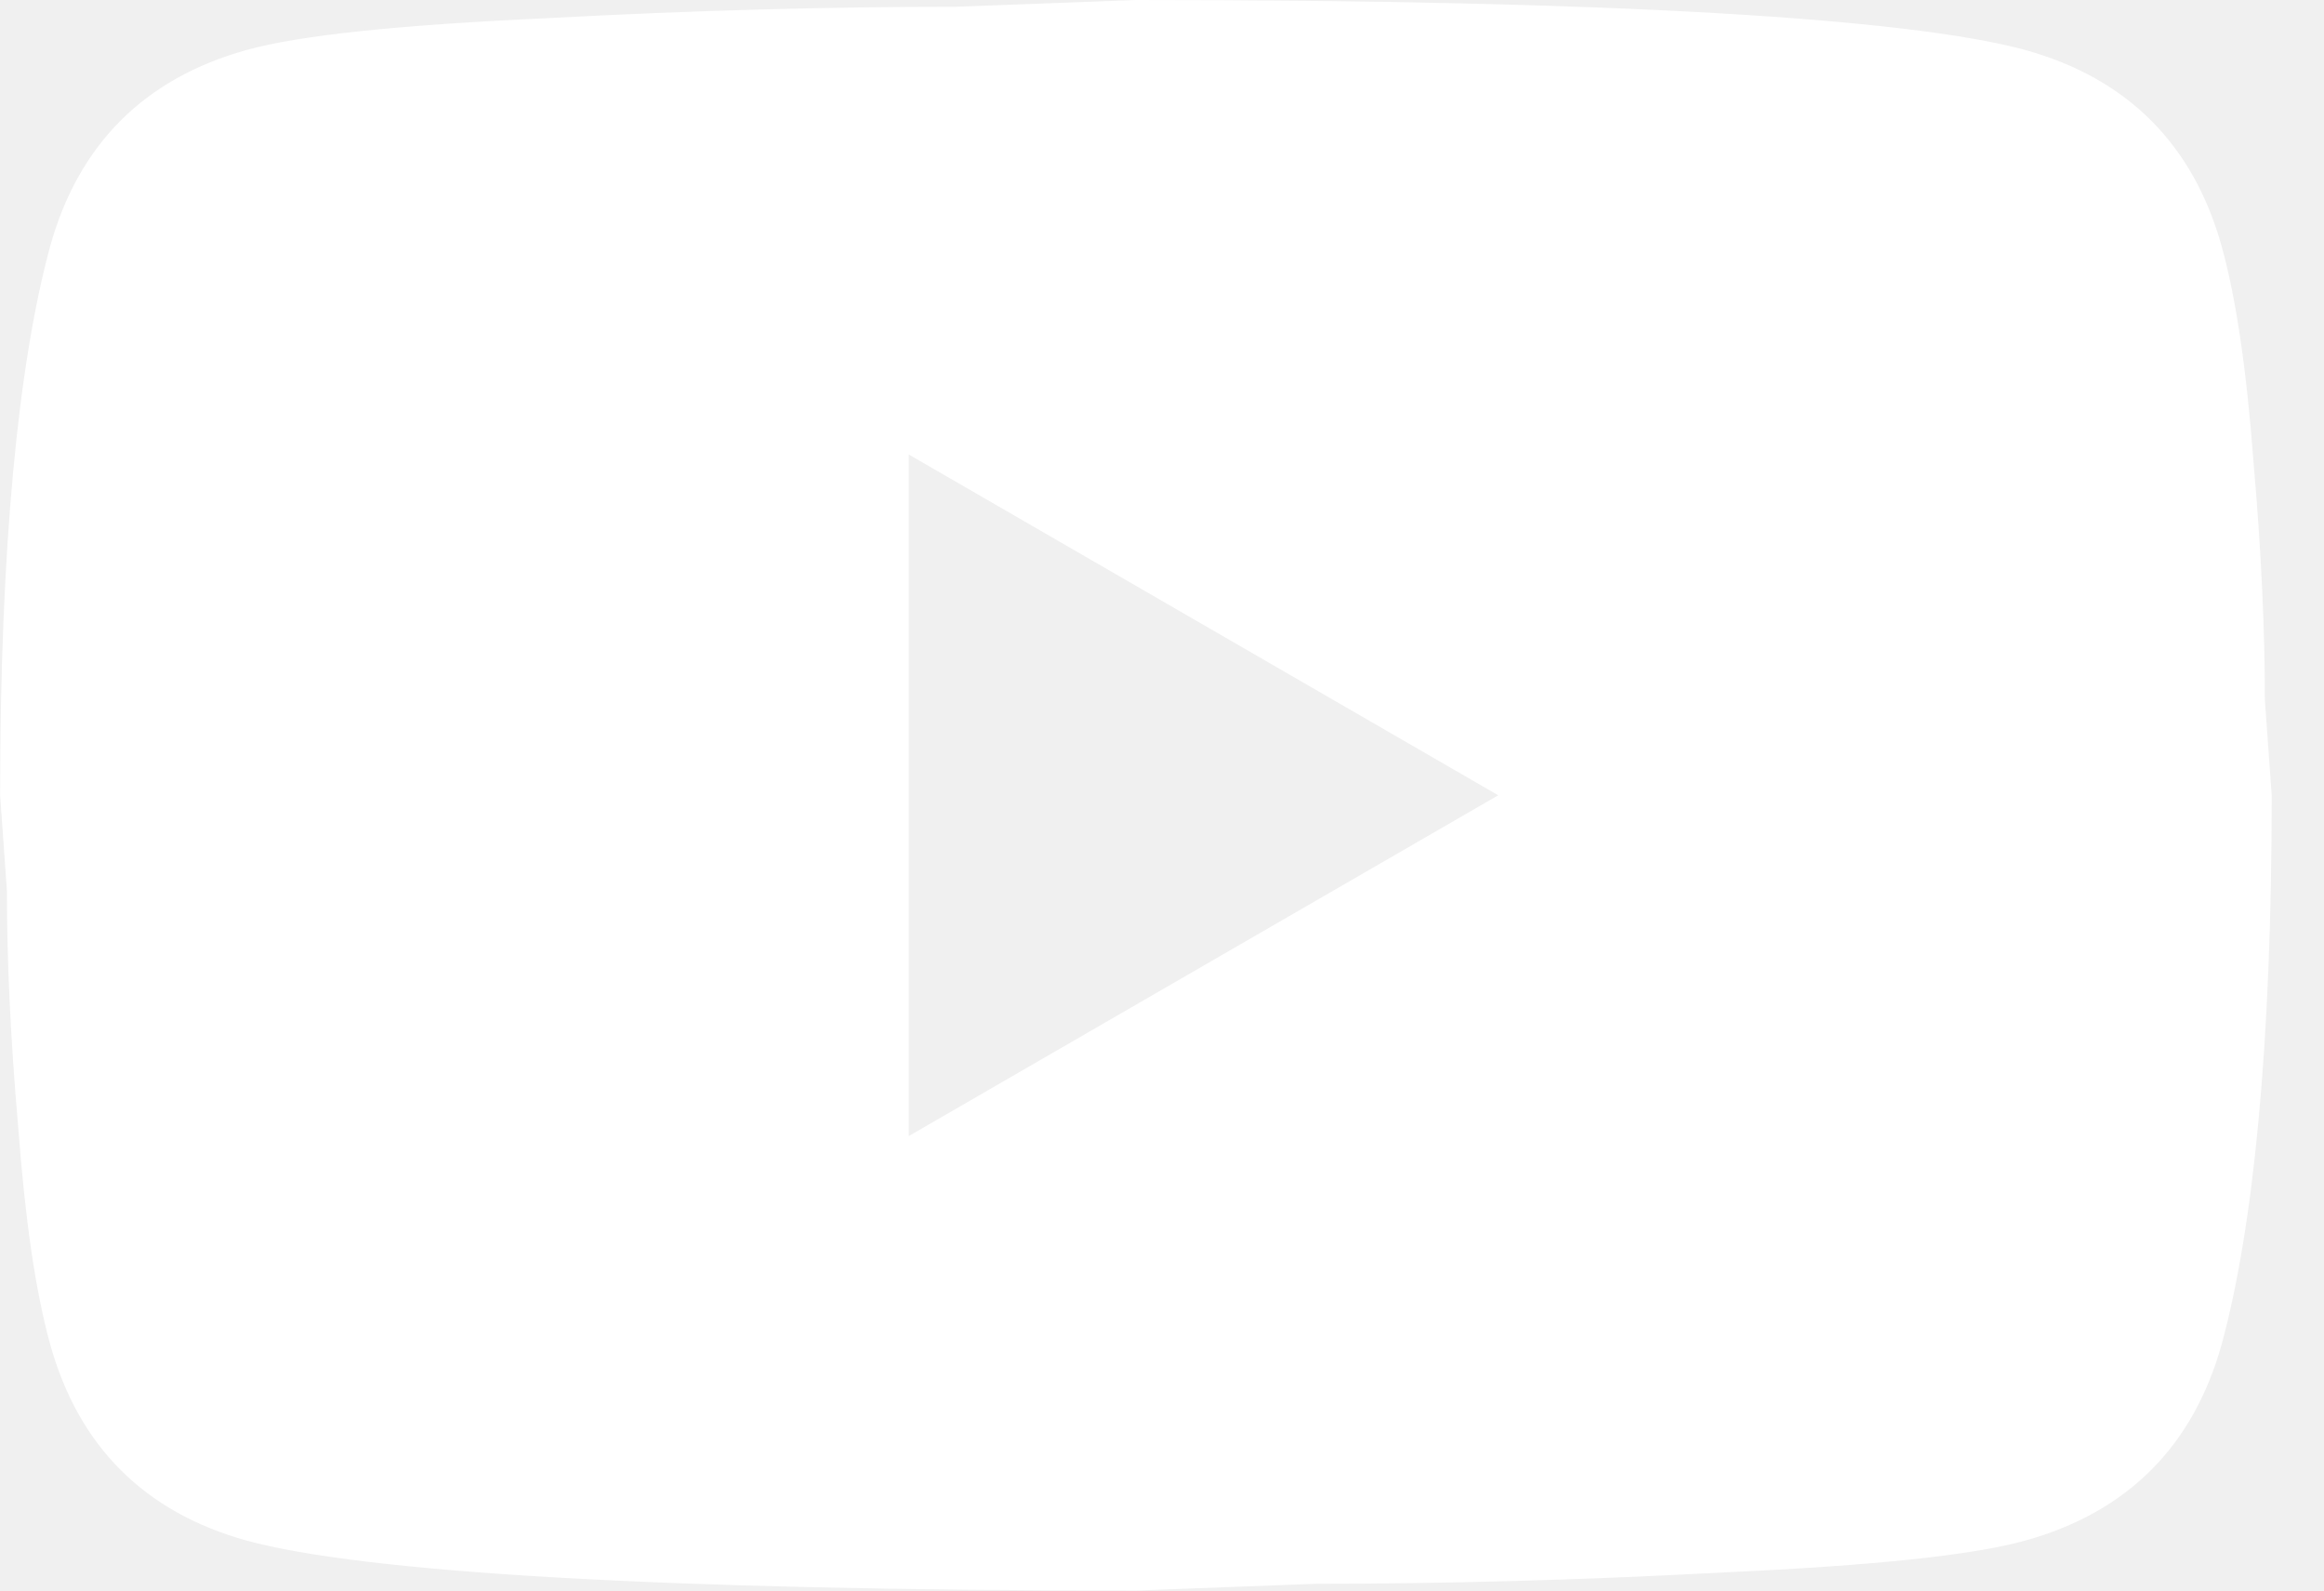
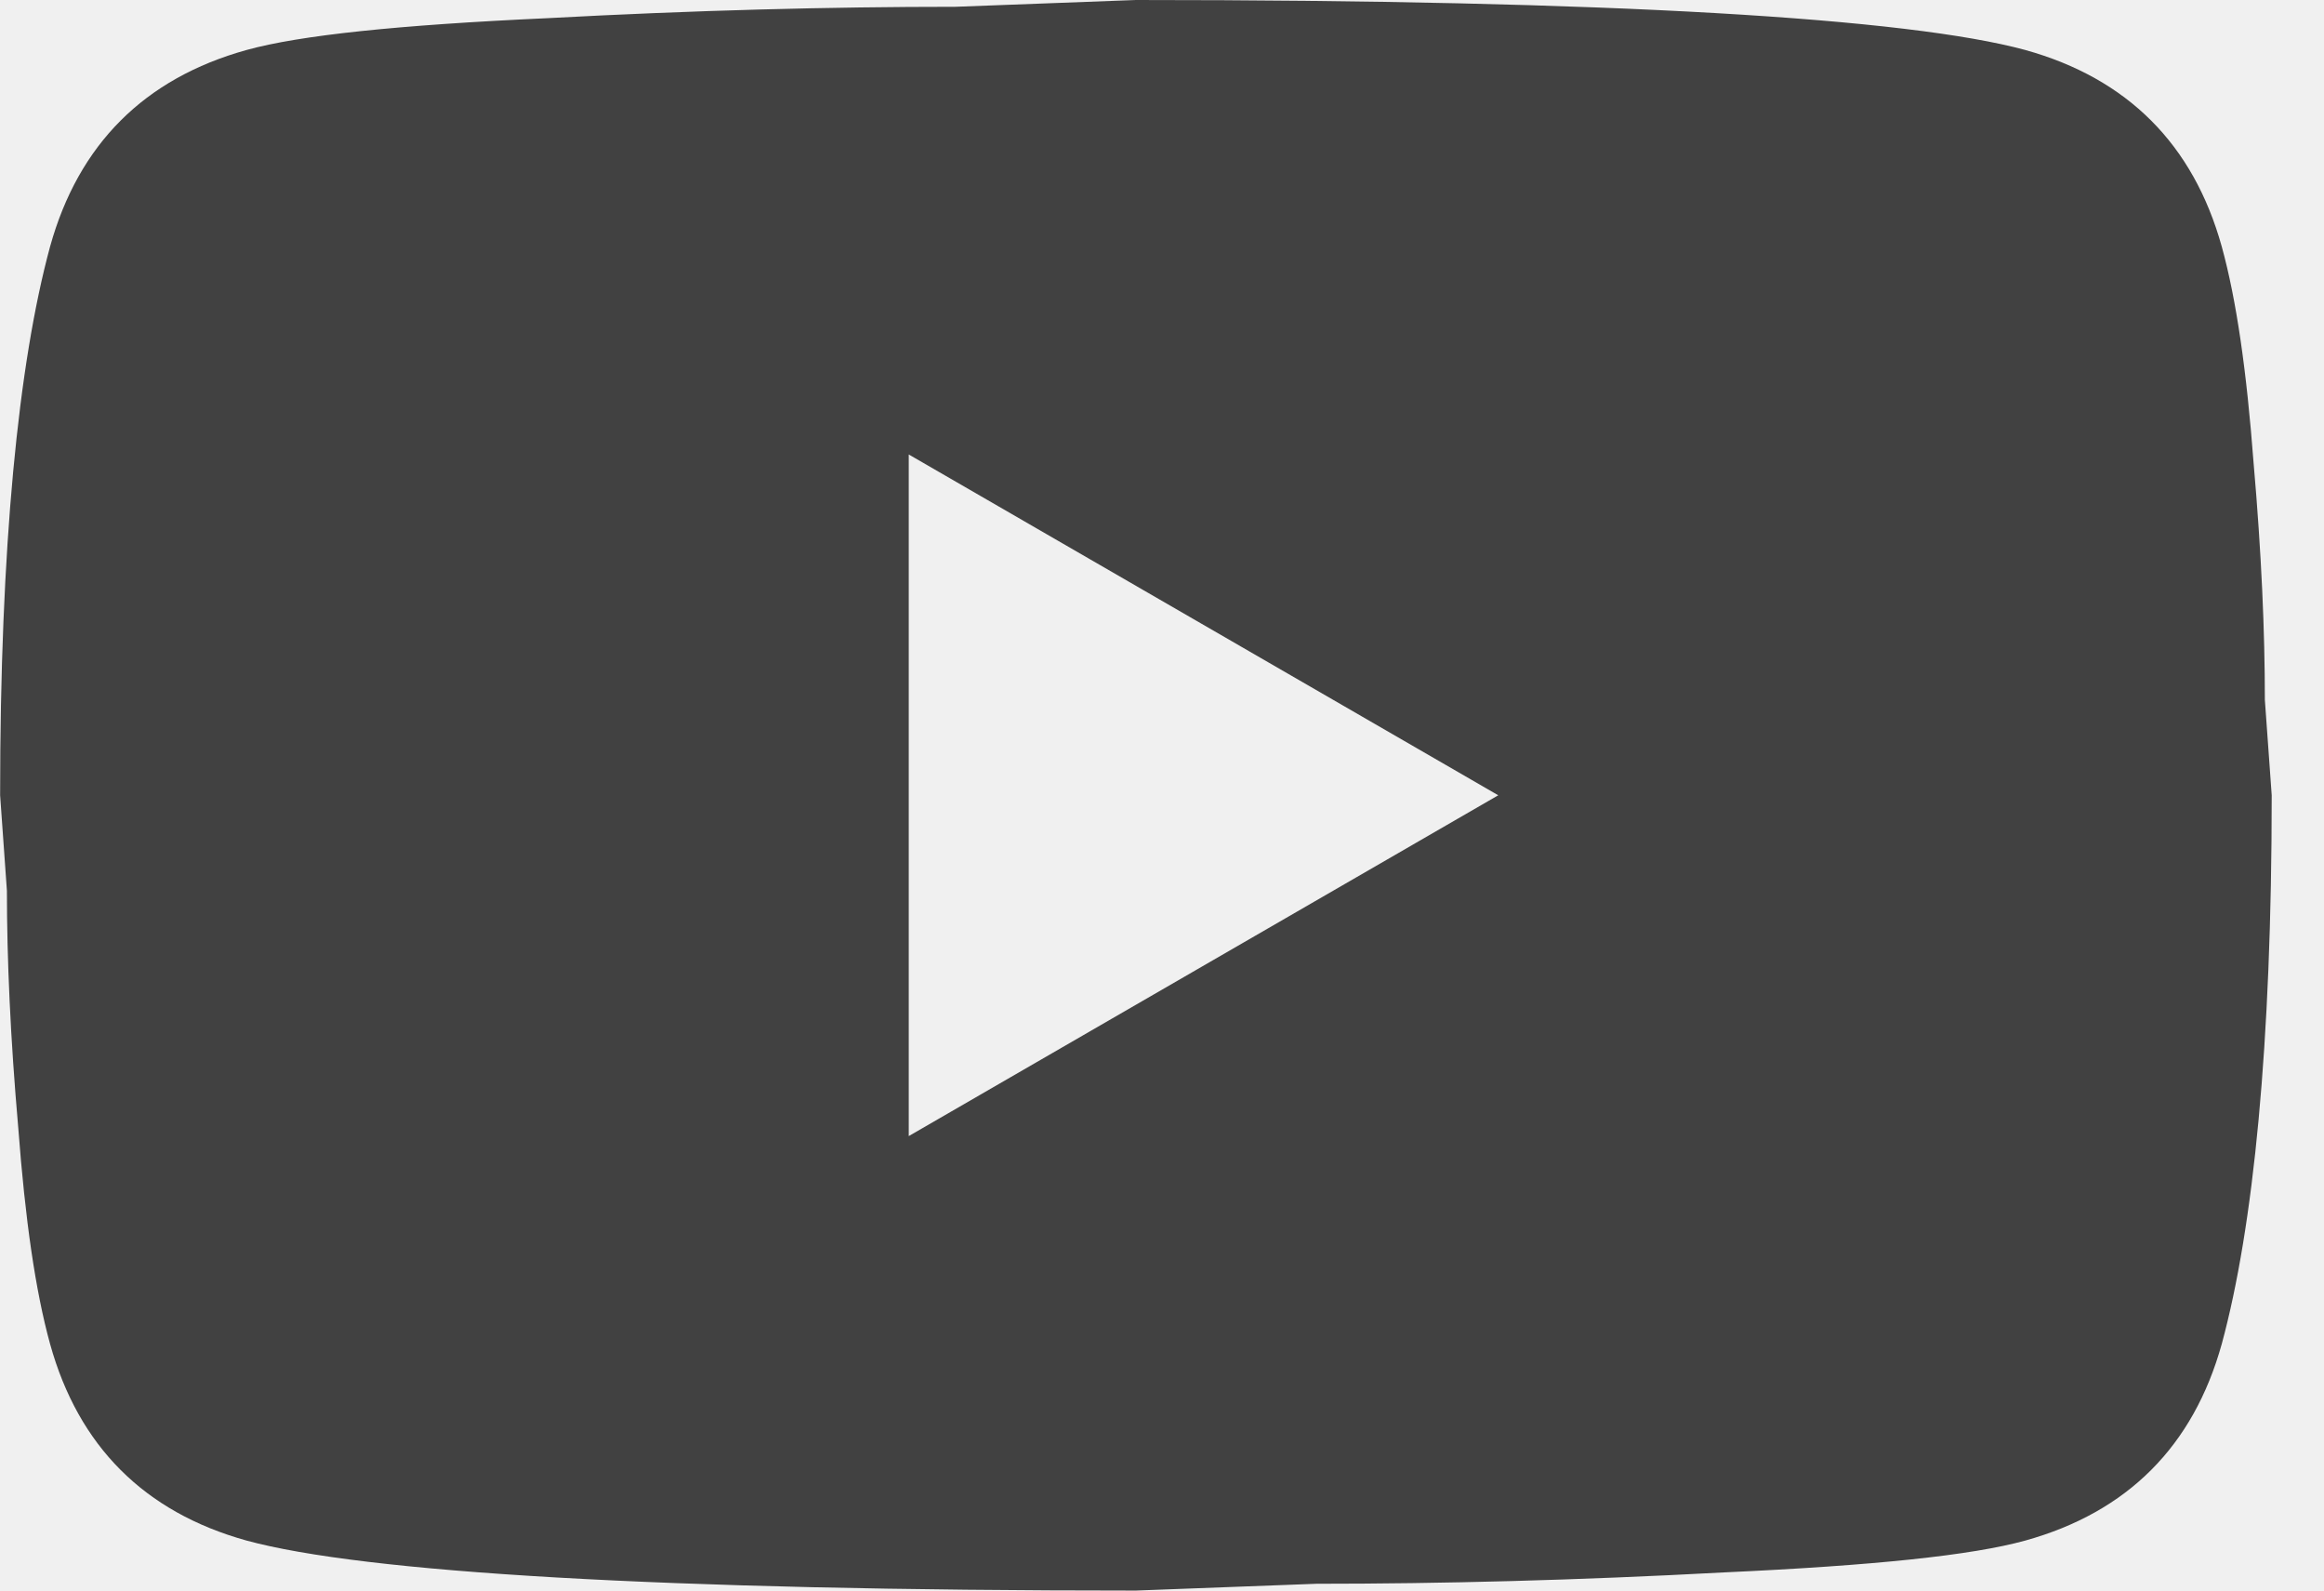
<svg xmlns="http://www.w3.org/2000/svg" width="38" height="26" viewBox="0 0 38 26" fill="none">
-   <path d="M14.859 18.571L24.498 13L14.859 7.429V18.571ZM36.328 4.03C36.569 4.903 36.736 6.073 36.848 7.559C36.978 9.044 37.033 10.326 37.033 11.44L37.145 13C37.145 17.067 36.848 20.057 36.328 21.97C35.863 23.641 34.786 24.719 33.115 25.183C32.242 25.424 30.645 25.591 28.193 25.703C25.779 25.833 23.569 25.889 21.526 25.889L18.573 26C10.792 26 5.945 25.703 4.032 25.183C2.361 24.719 1.283 23.641 0.819 21.97C0.578 21.097 0.411 19.927 0.299 18.441C0.169 16.956 0.113 15.674 0.113 14.56L0.002 13C0.002 8.933 0.299 5.943 0.819 4.03C1.283 2.359 2.361 1.281 4.032 0.817C4.905 0.576 6.502 0.409 8.953 0.297C11.368 0.167 13.578 0.111 15.62 0.111L18.573 0C26.355 0 31.202 0.297 33.115 0.817C34.786 1.281 35.863 2.359 36.328 4.03Z" fill="white" />
+   <path d="M14.859 18.571L24.498 13L14.859 7.429V18.571ZM36.328 4.03C36.569 4.903 36.736 6.073 36.848 7.559C36.978 9.044 37.033 10.326 37.033 11.44L37.145 13C37.145 17.067 36.848 20.057 36.328 21.97C35.863 23.641 34.786 24.719 33.115 25.183C32.242 25.424 30.645 25.591 28.193 25.703C25.779 25.833 23.569 25.889 21.526 25.889L18.573 26C10.792 26 5.945 25.703 4.032 25.183C2.361 24.719 1.283 23.641 0.819 21.97C0.578 21.097 0.411 19.927 0.299 18.441C0.169 16.956 0.113 15.674 0.113 14.56L0.002 13C0.002 8.933 0.299 5.943 0.819 4.03C1.283 2.359 2.361 1.281 4.032 0.817C4.905 0.576 6.502 0.409 8.953 0.297C11.368 0.167 13.578 0.111 15.62 0.111L18.573 0C26.355 0 31.202 0.297 33.115 0.817C34.786 1.281 35.863 2.359 36.328 4.03Z" fill="#414141" />
</svg>
